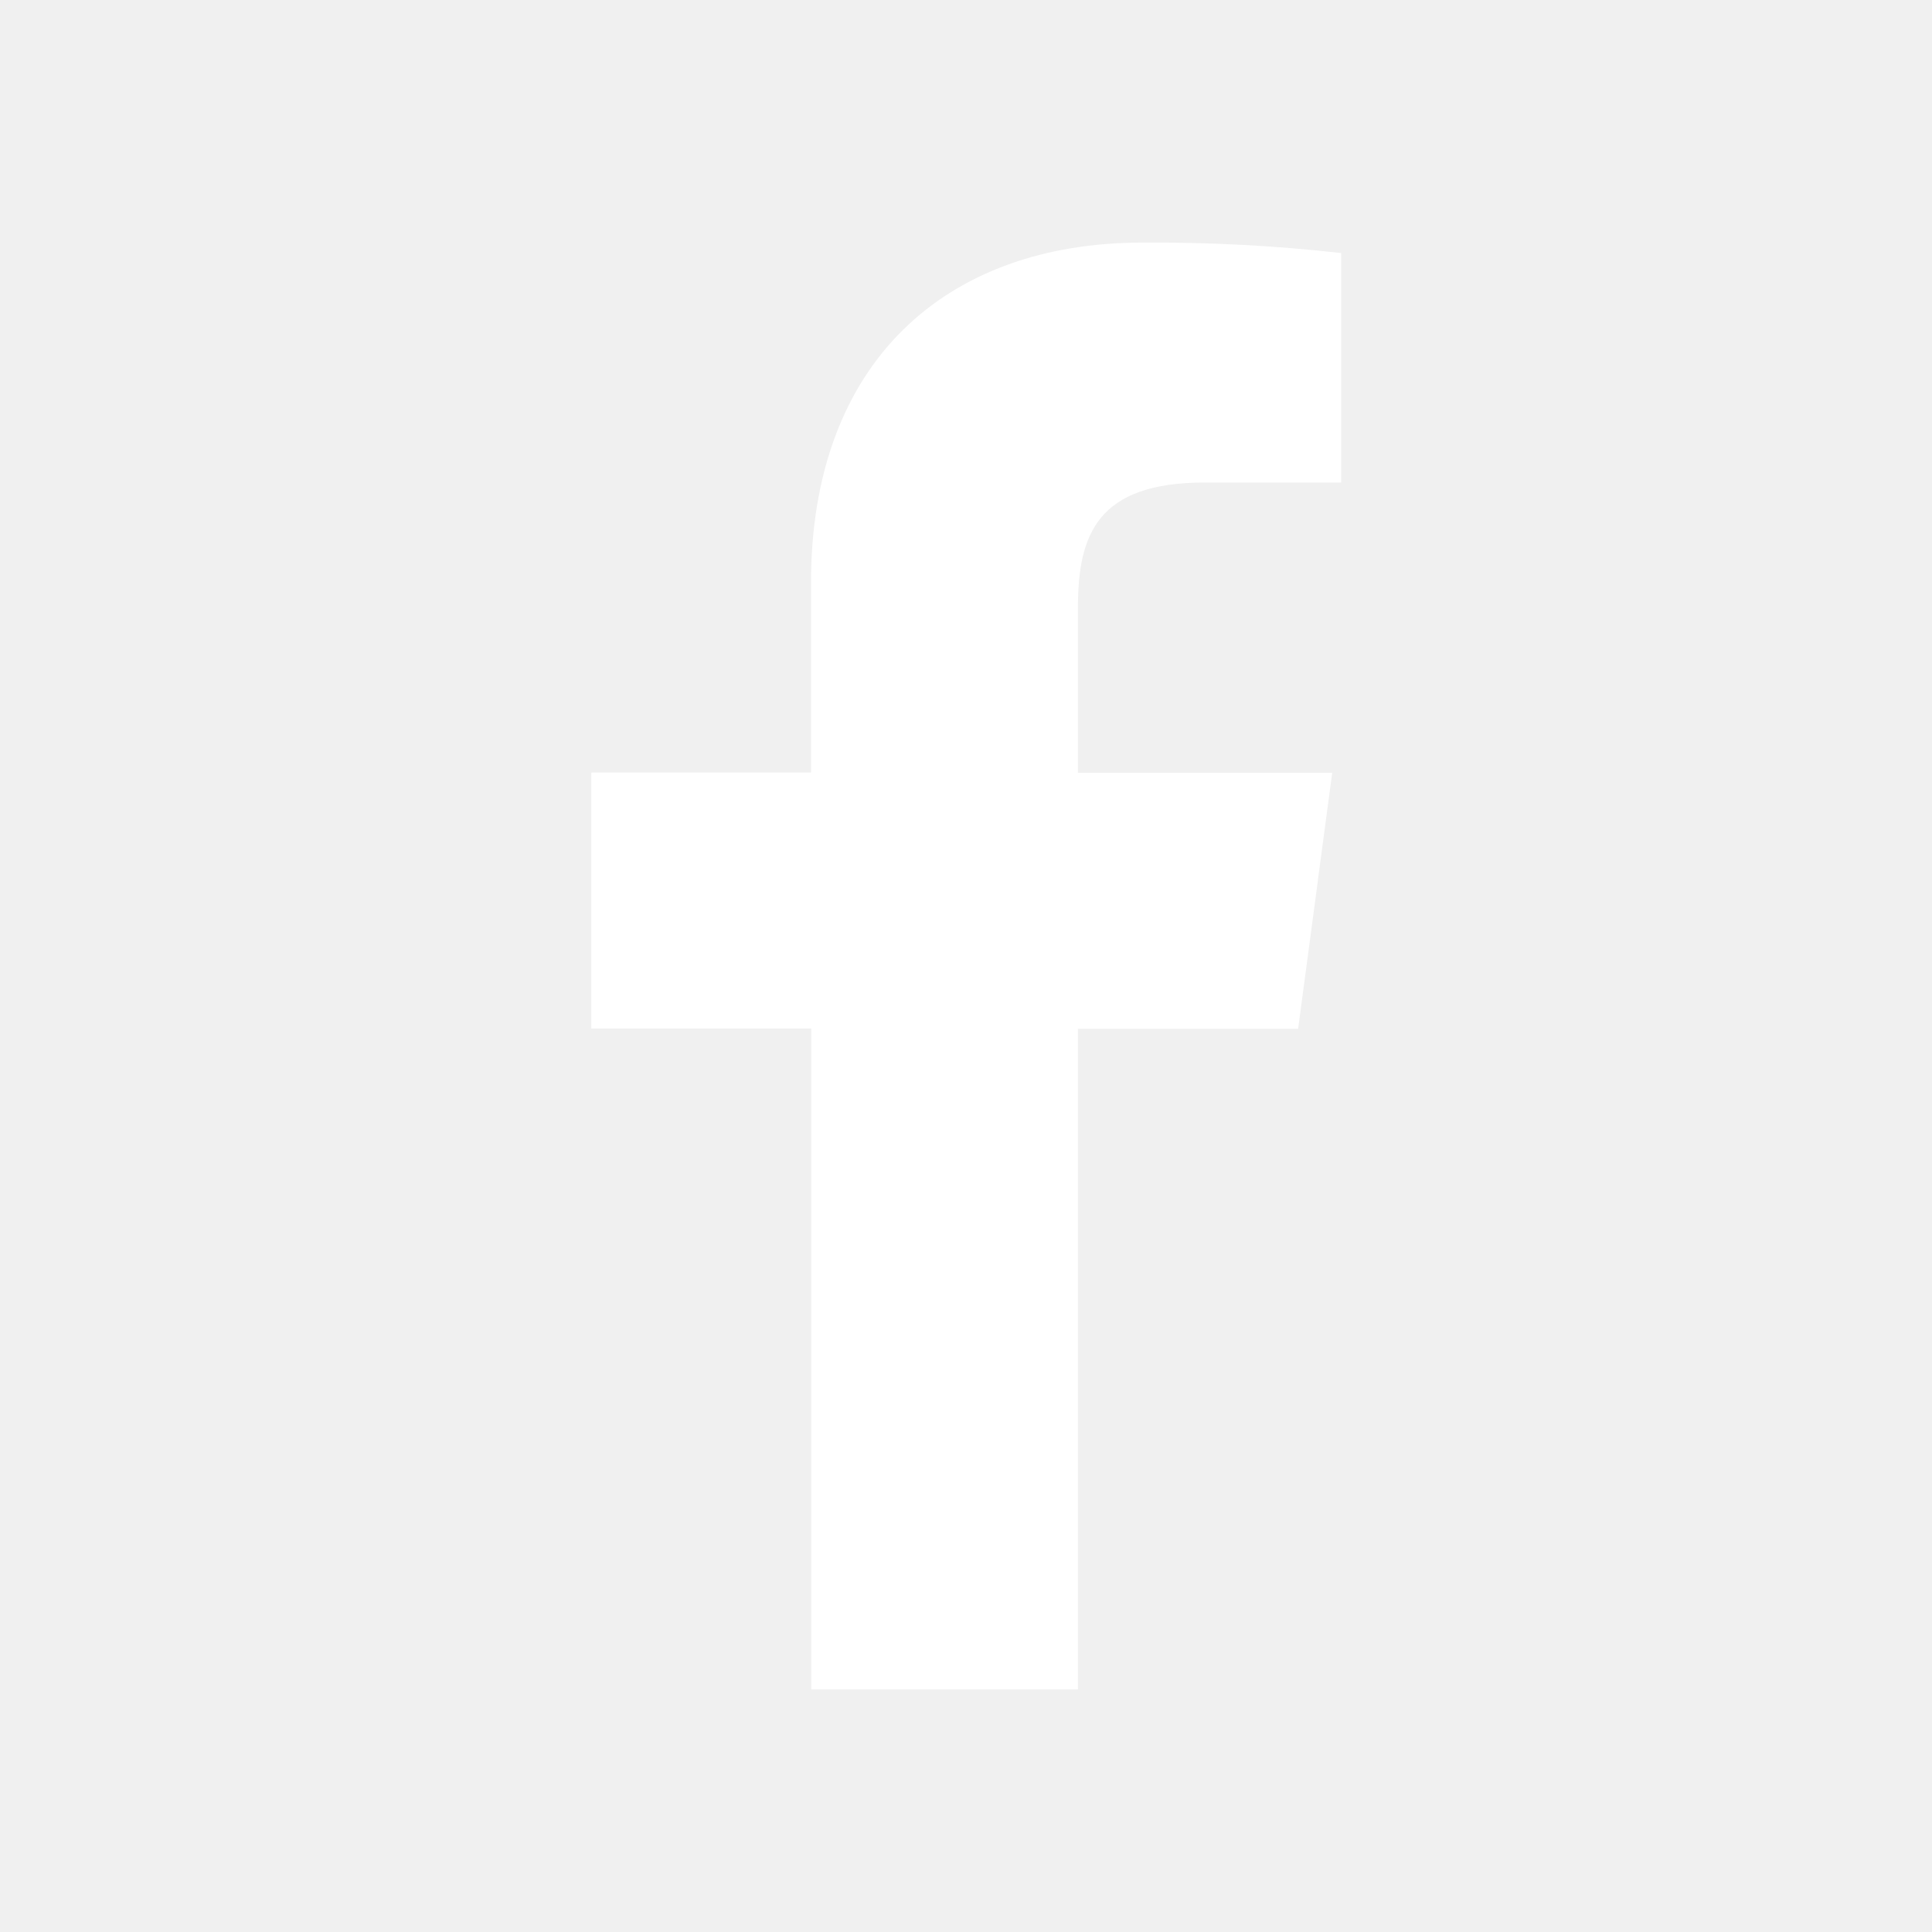
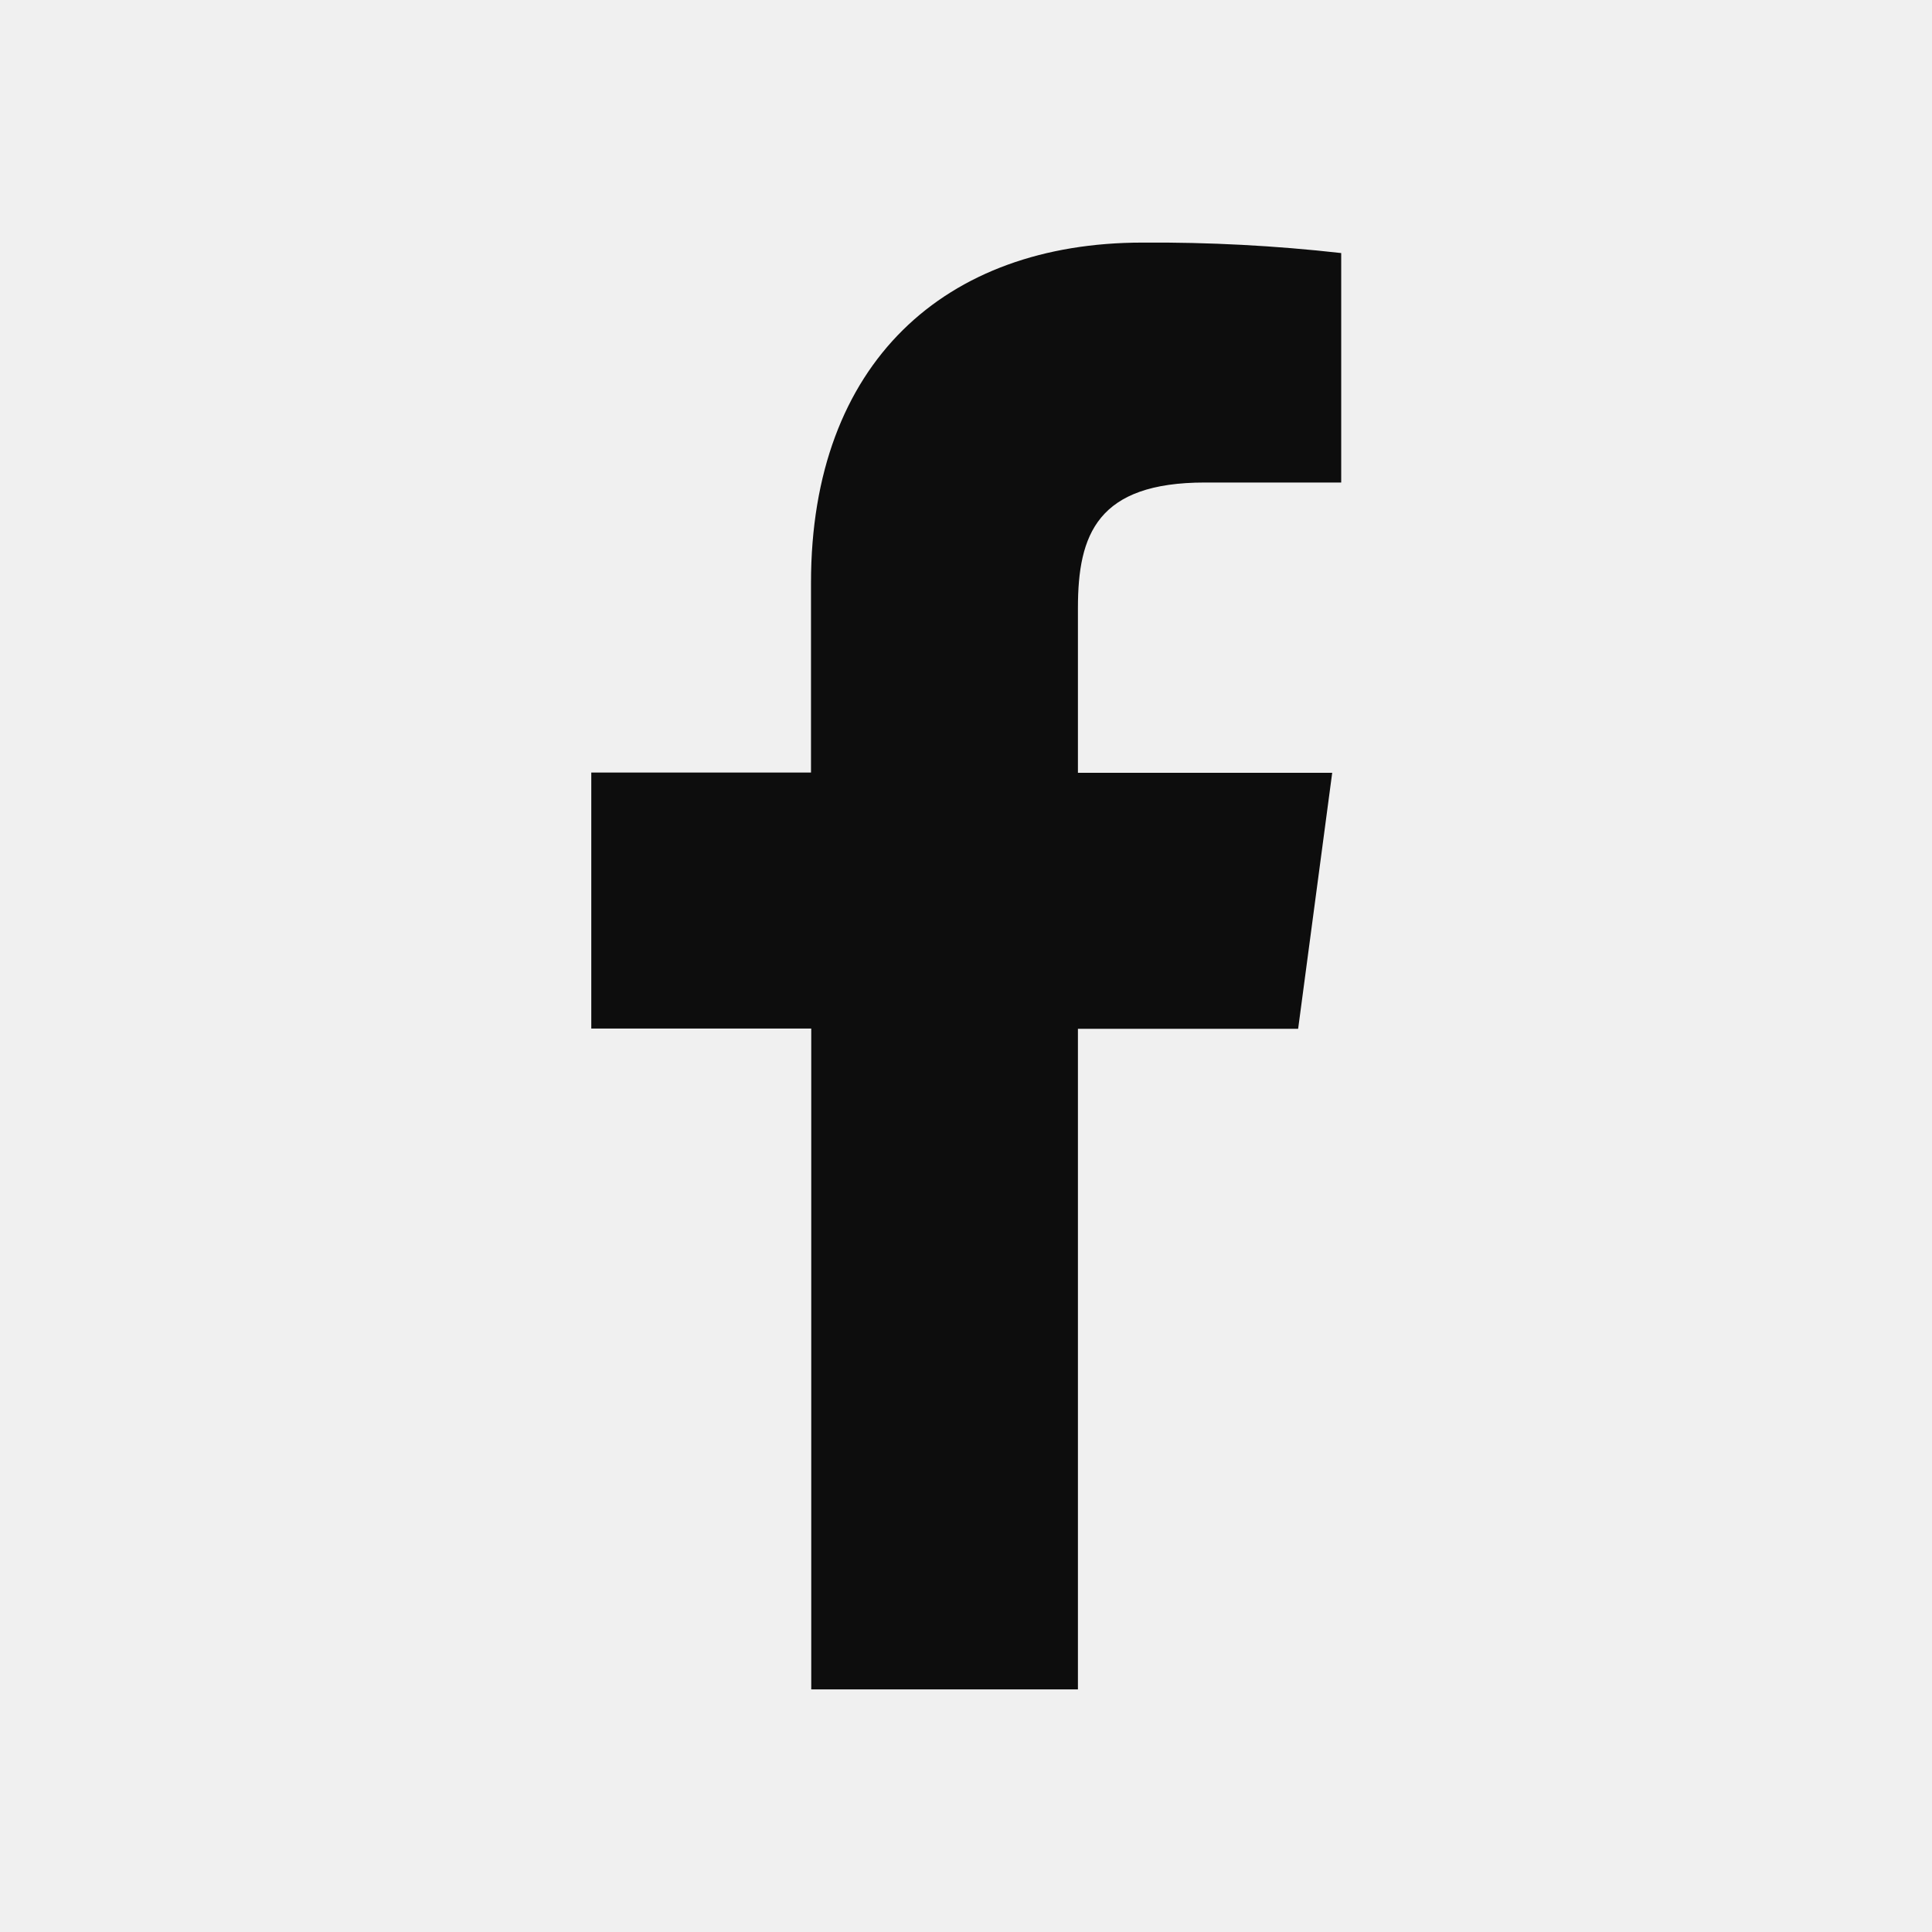
<svg xmlns="http://www.w3.org/2000/svg" width="7.94" height="7.94" viewBox="0 0 7.94 7.94">
-   <path fill="#FFF" d="M4.43 6.943V4.228h.905l.14-1.052H4.43v-.678c0-.302.08-.515.522-.515h.56V1.04a6.856 6.856 0 0 0-.817-.043c-.81 0-1.362.493-1.362 1.398v.78H2.43v1.052h.904v2.716H4.43z" />
+   <path fill="#0d0d0d" d="M4.43 6.943V4.228h.905l.14-1.052H4.43v-.678c0-.302.08-.515.522-.515h.56V1.04a6.856 6.856 0 0 0-.817-.043c-.81 0-1.362.493-1.362 1.398v.78H2.43v1.052h.904v2.716H4.43z" />
</svg>
